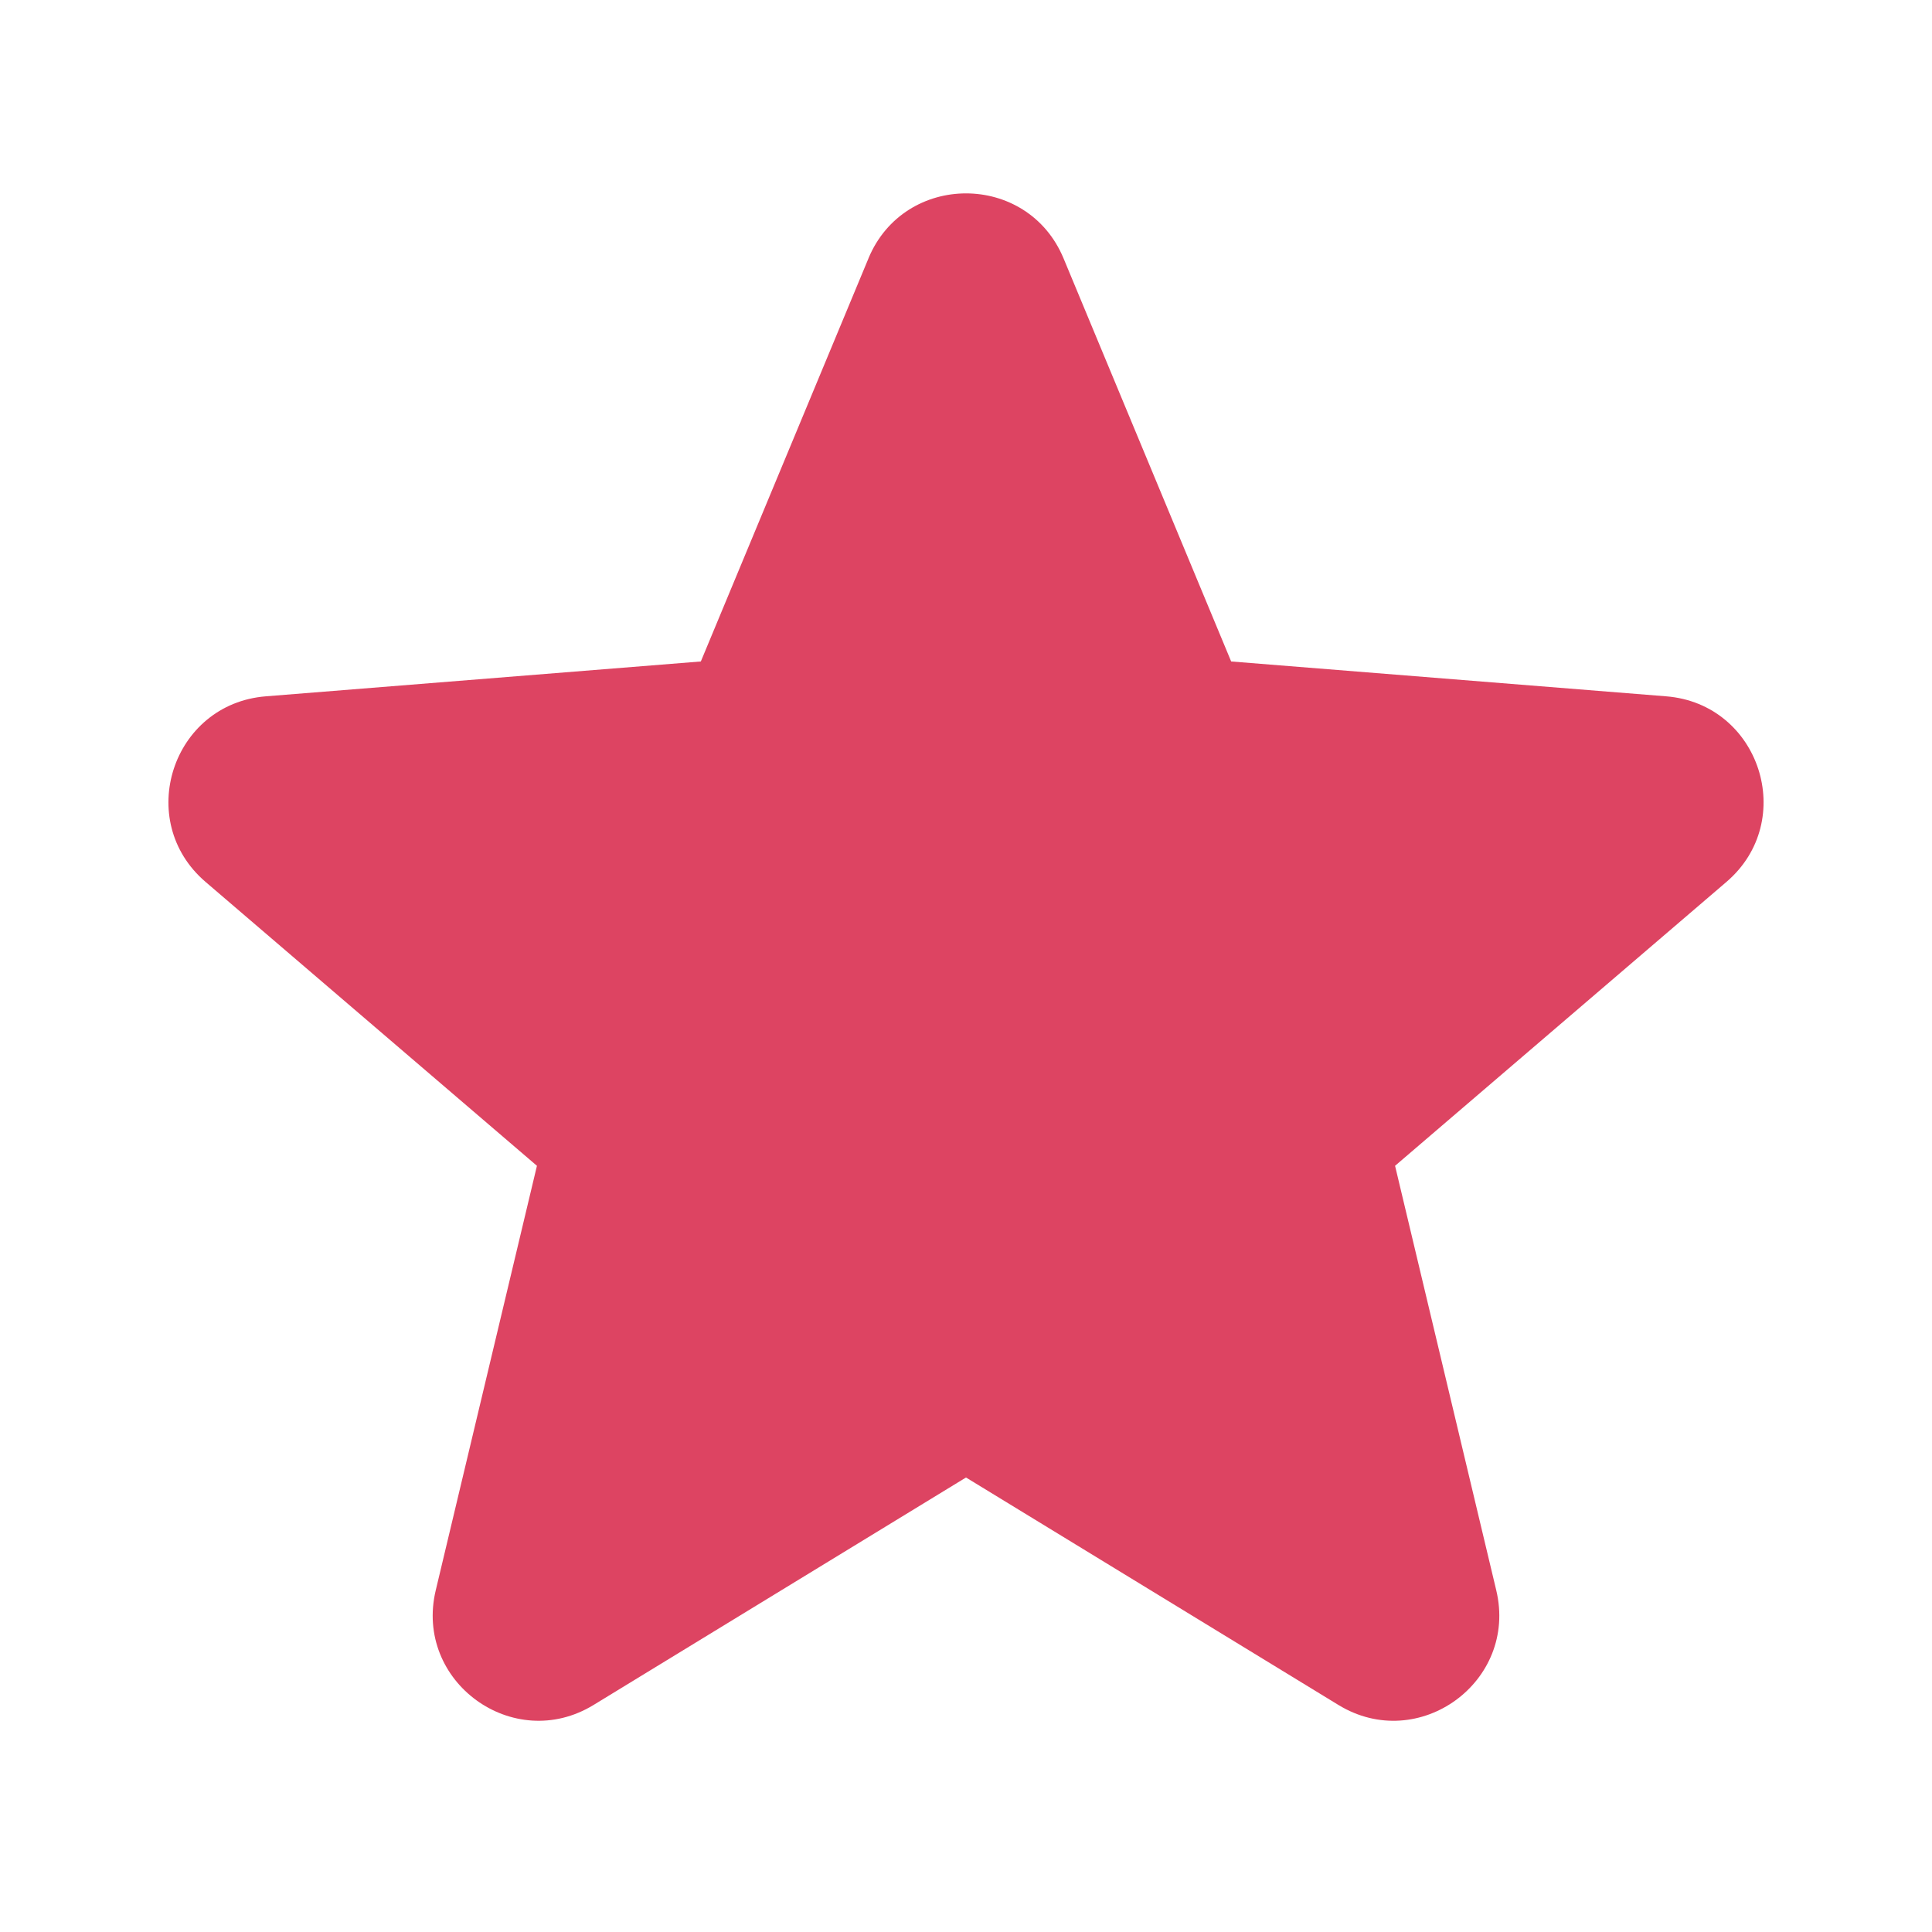
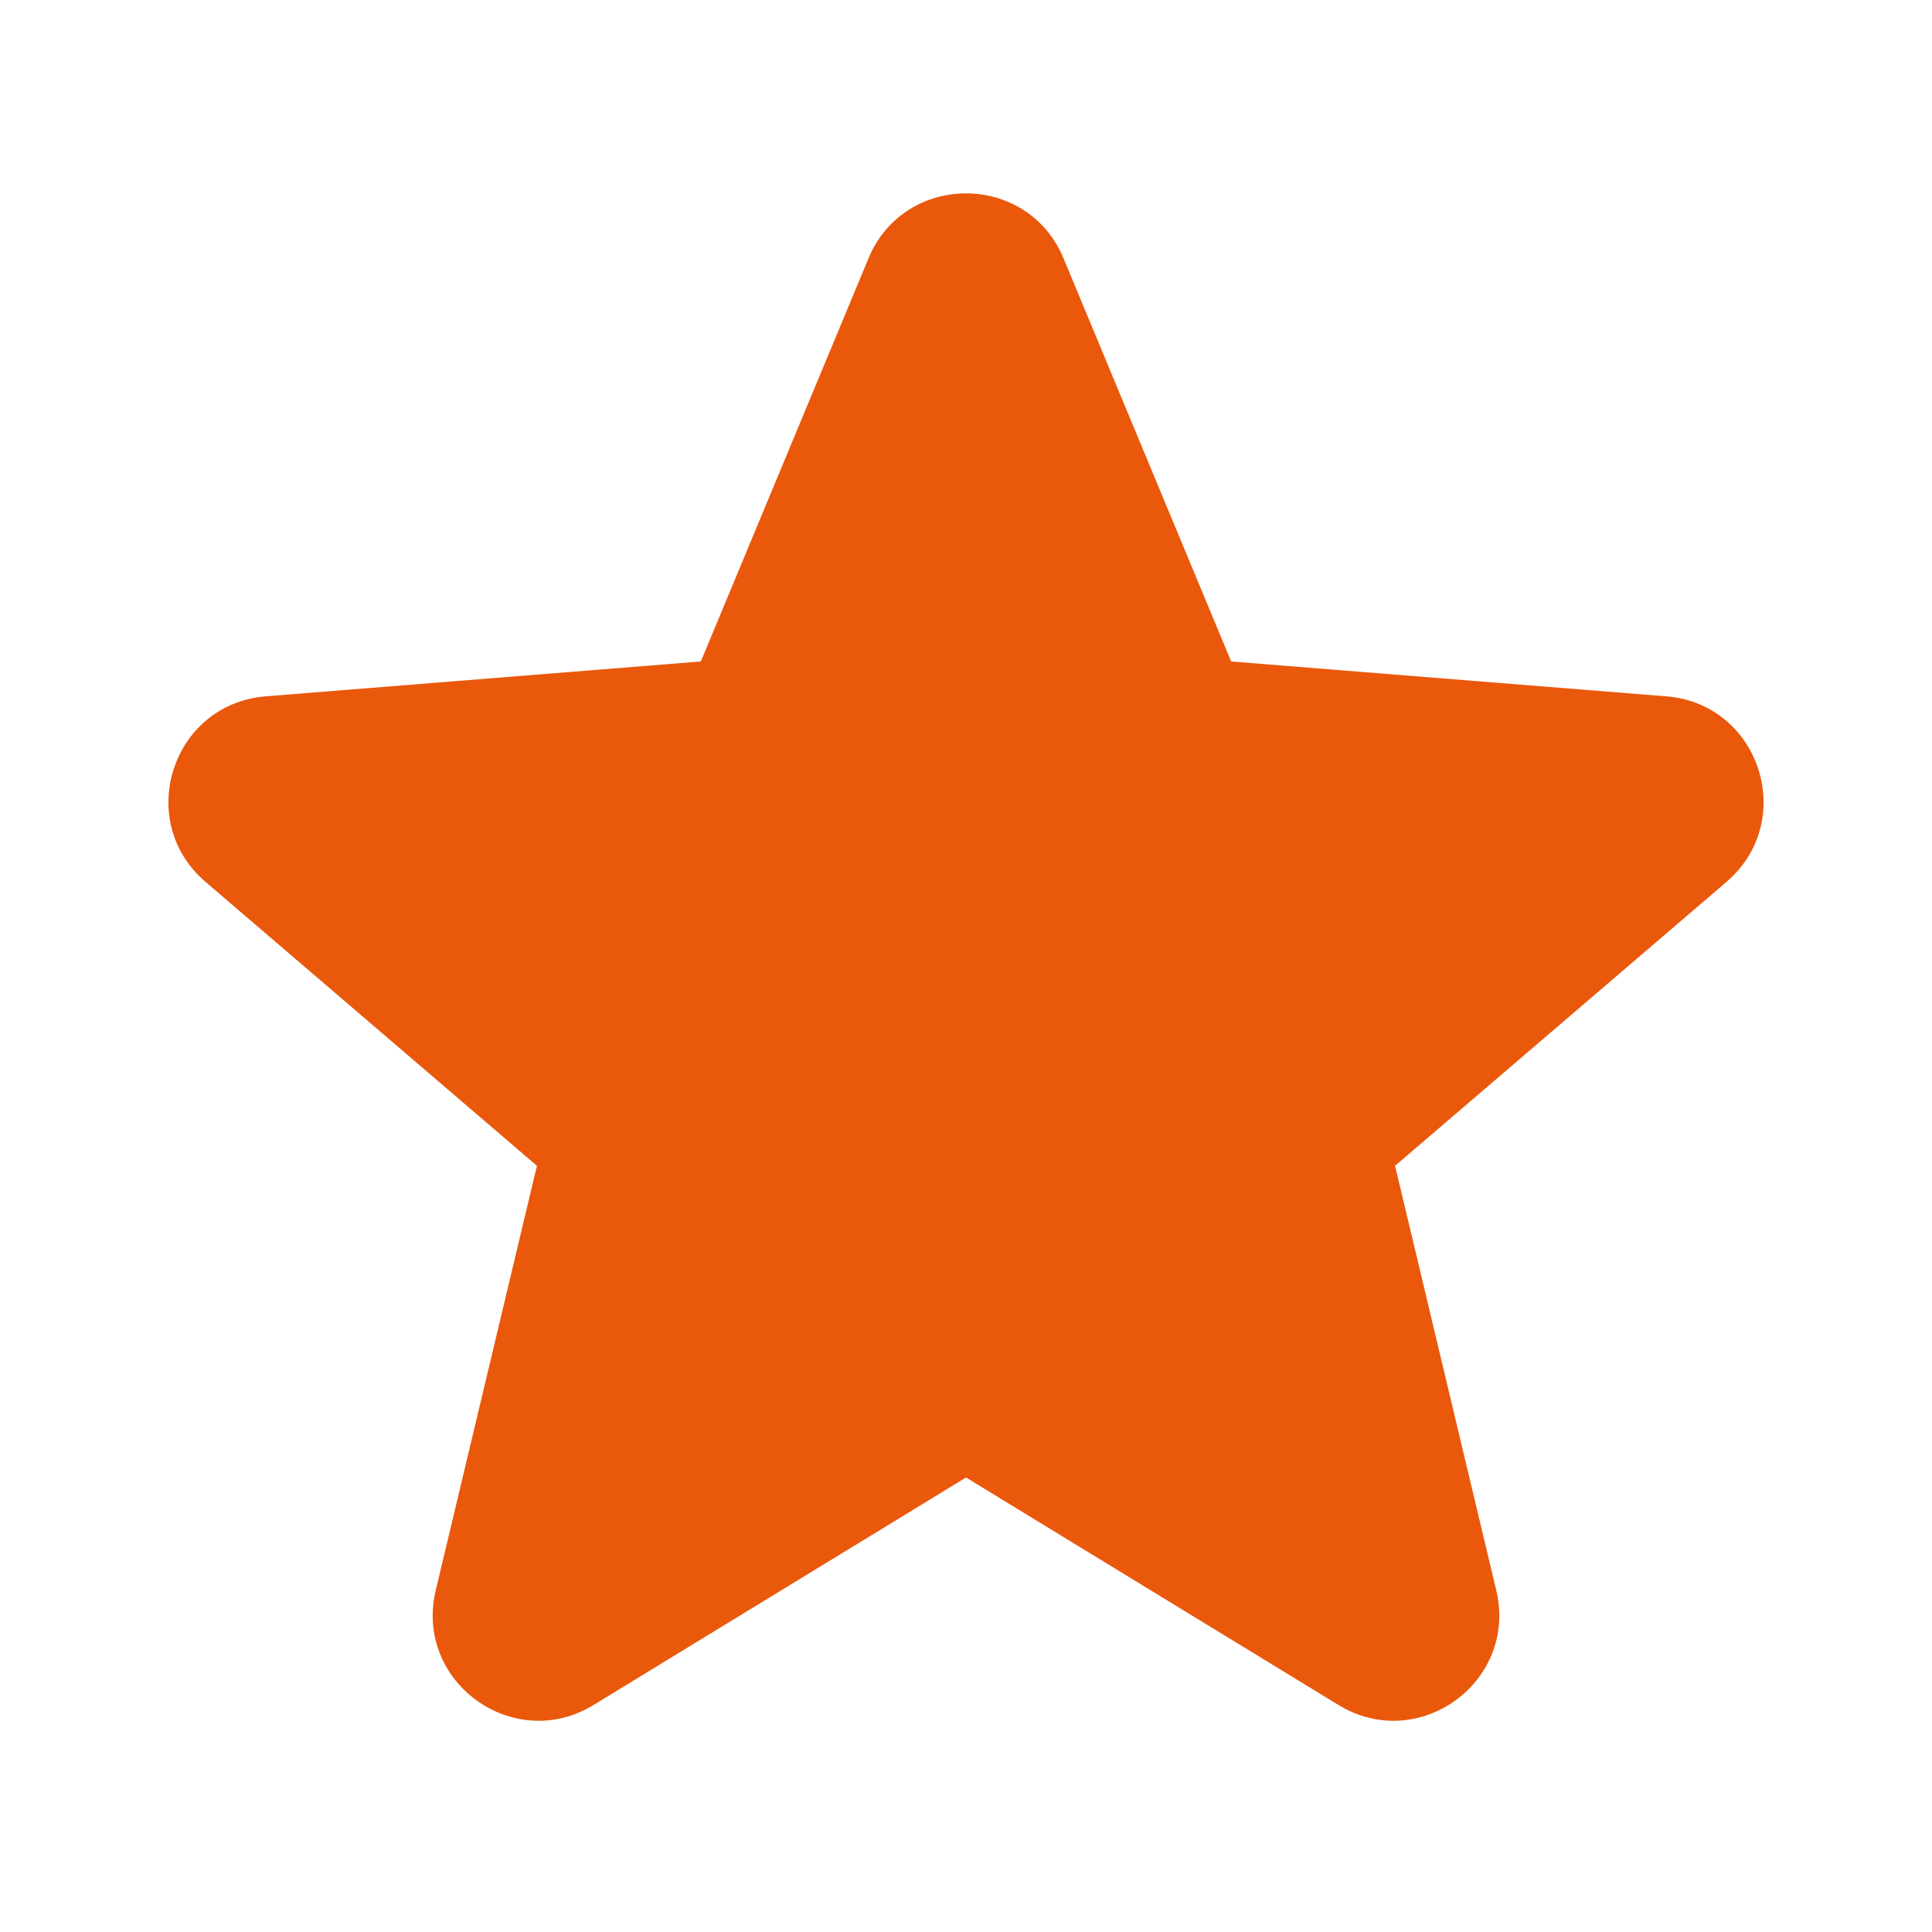
- <svg xmlns="http://www.w3.org/2000/svg" viewBox="0 0 24 24" width="1em" height="1em" fill="#DD4462" aria-hidden="true" focusable="false">
+ <svg xmlns="http://www.w3.org/2000/svg" viewBox="0 0 24 24" width="1em" height="1em" fill="#ea580c" aria-hidden="true" focusable="false">
  <path fill-rule="evenodd" d="M10.788 3.21c.448-1.077 1.976-1.077 2.424 0l2.082 5.007 5.404.433c1.164.093 1.636 1.545.749 2.305l-4.117 3.527 1.257 5.273c.271 1.136-.964 2.033-1.96 1.425L12 18.354 7.373 21.18c-.996.608-2.231-.29-1.96-1.425l1.257-5.273-4.117-3.527c-.887-.76-.415-2.212.749-2.305l5.404-.433 2.082-5.006z" clip-rule="evenodd" />
</svg>
